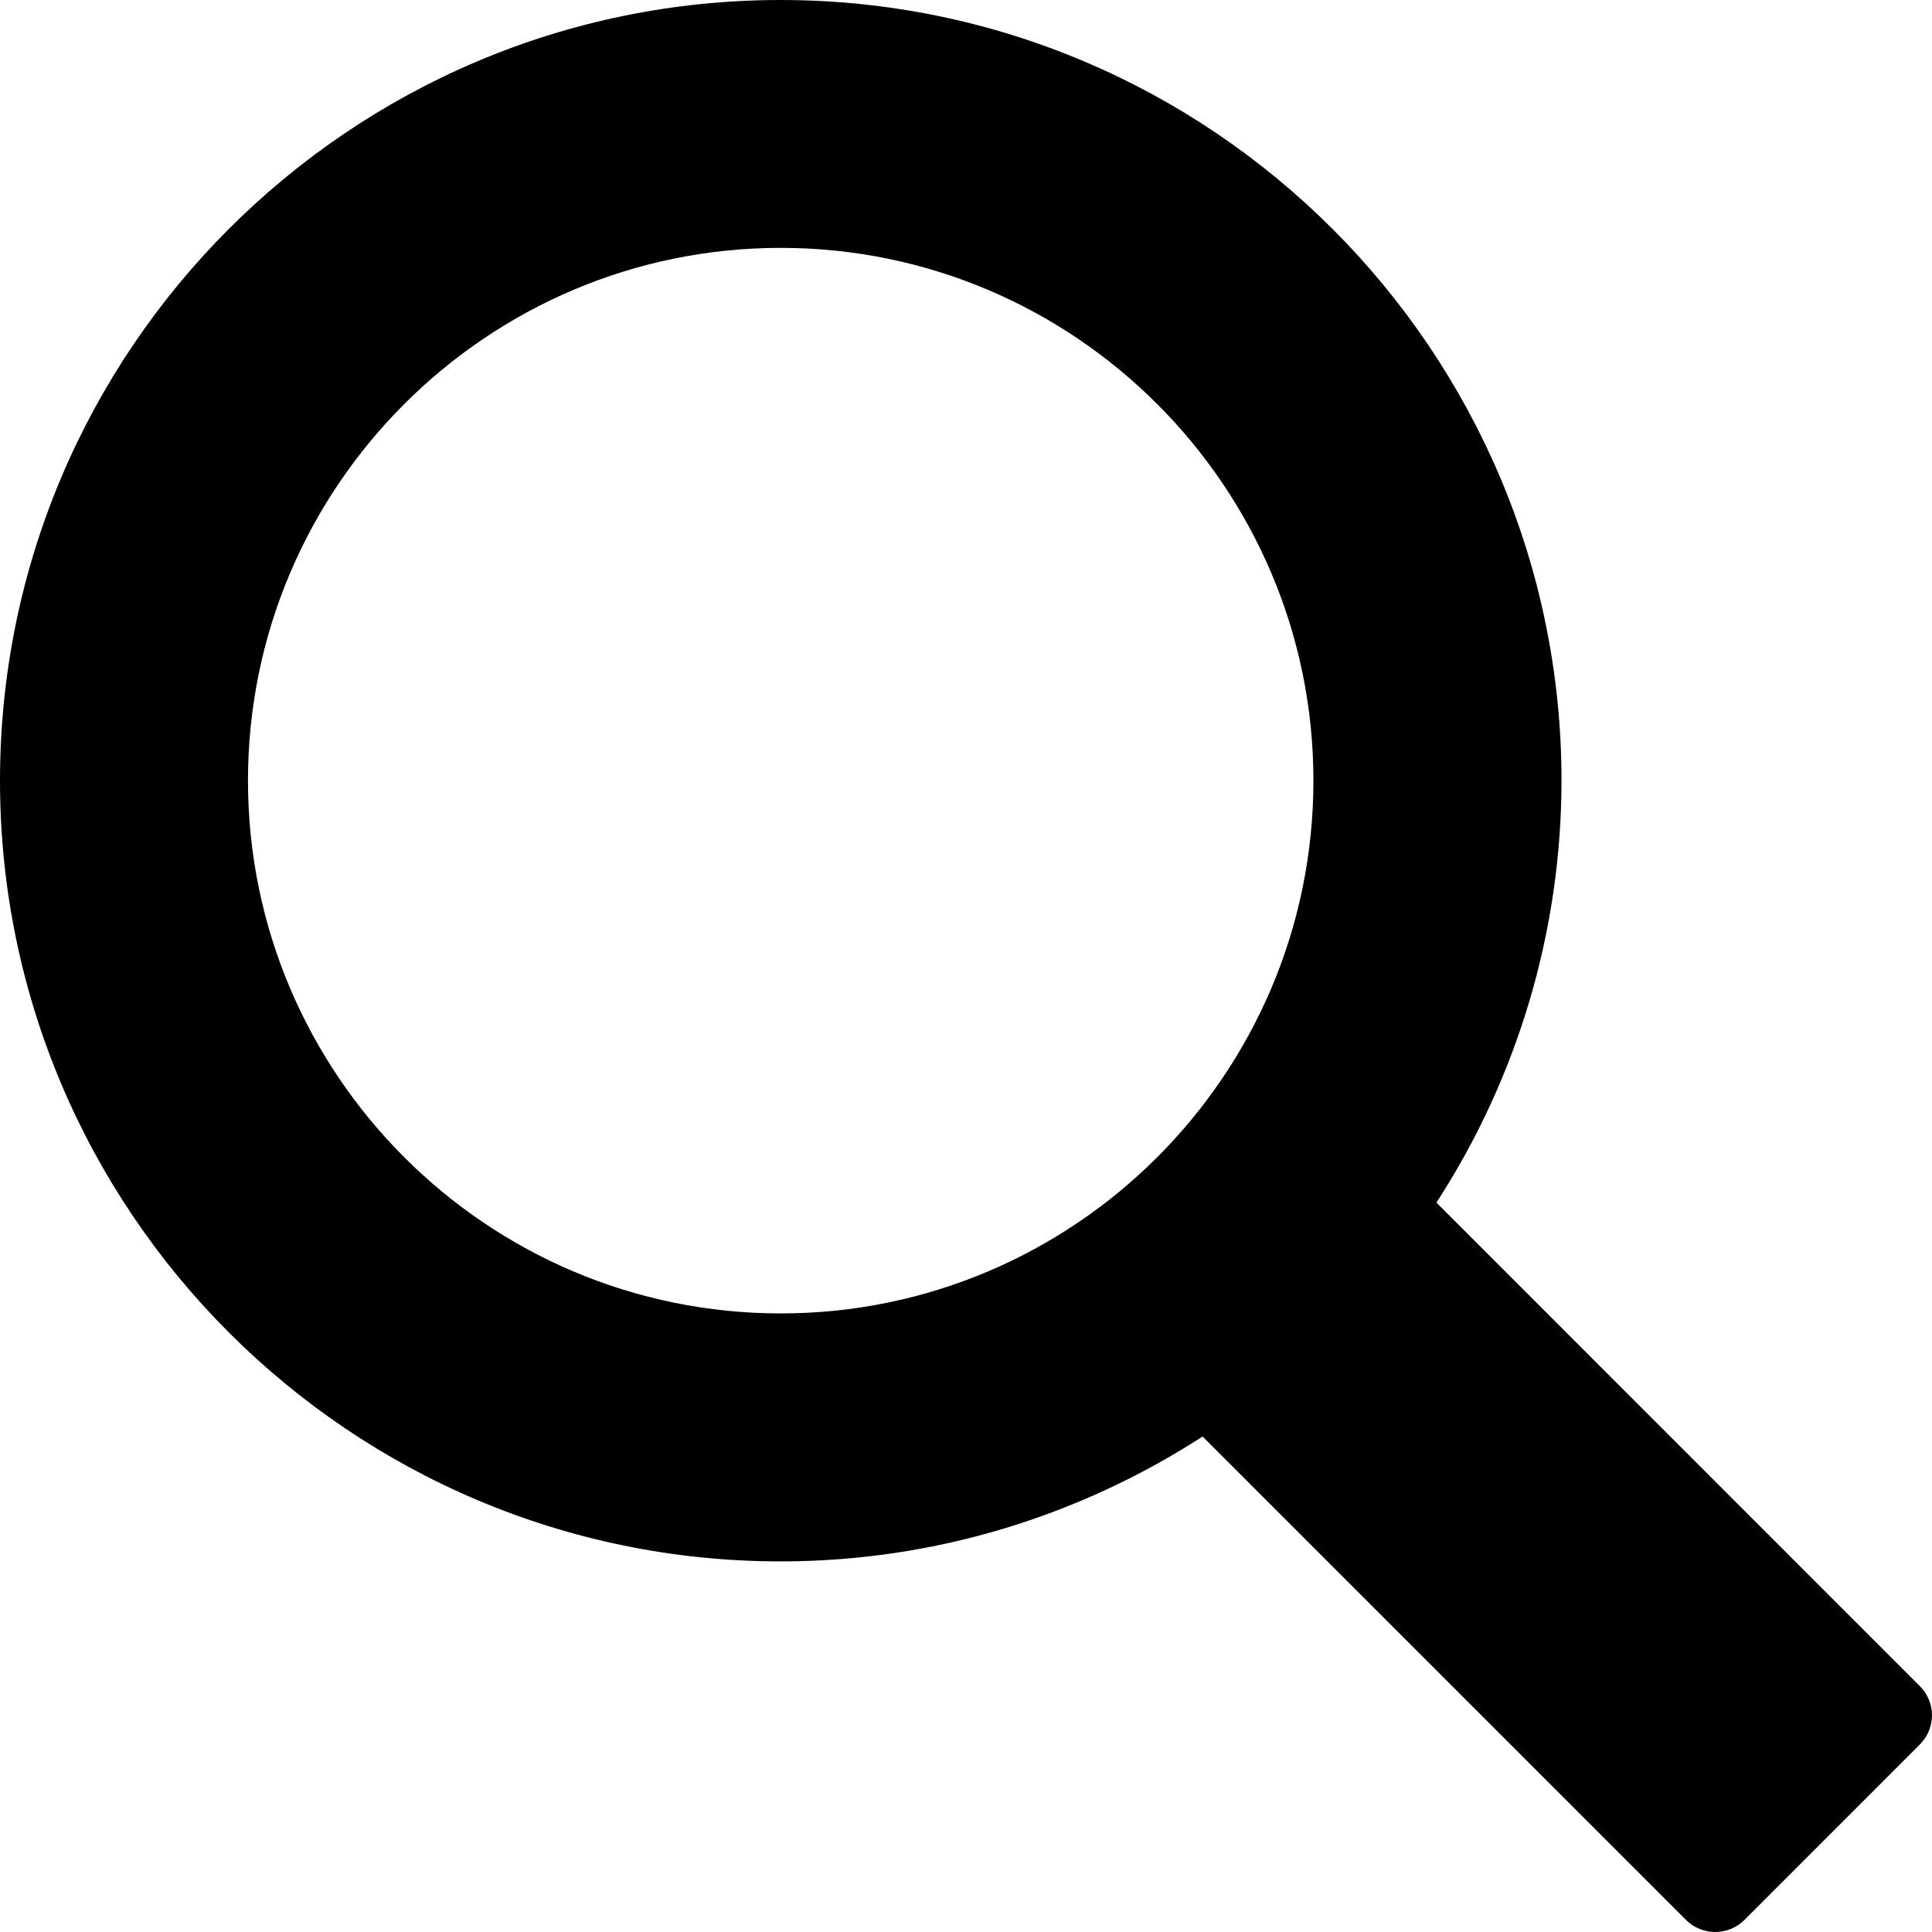
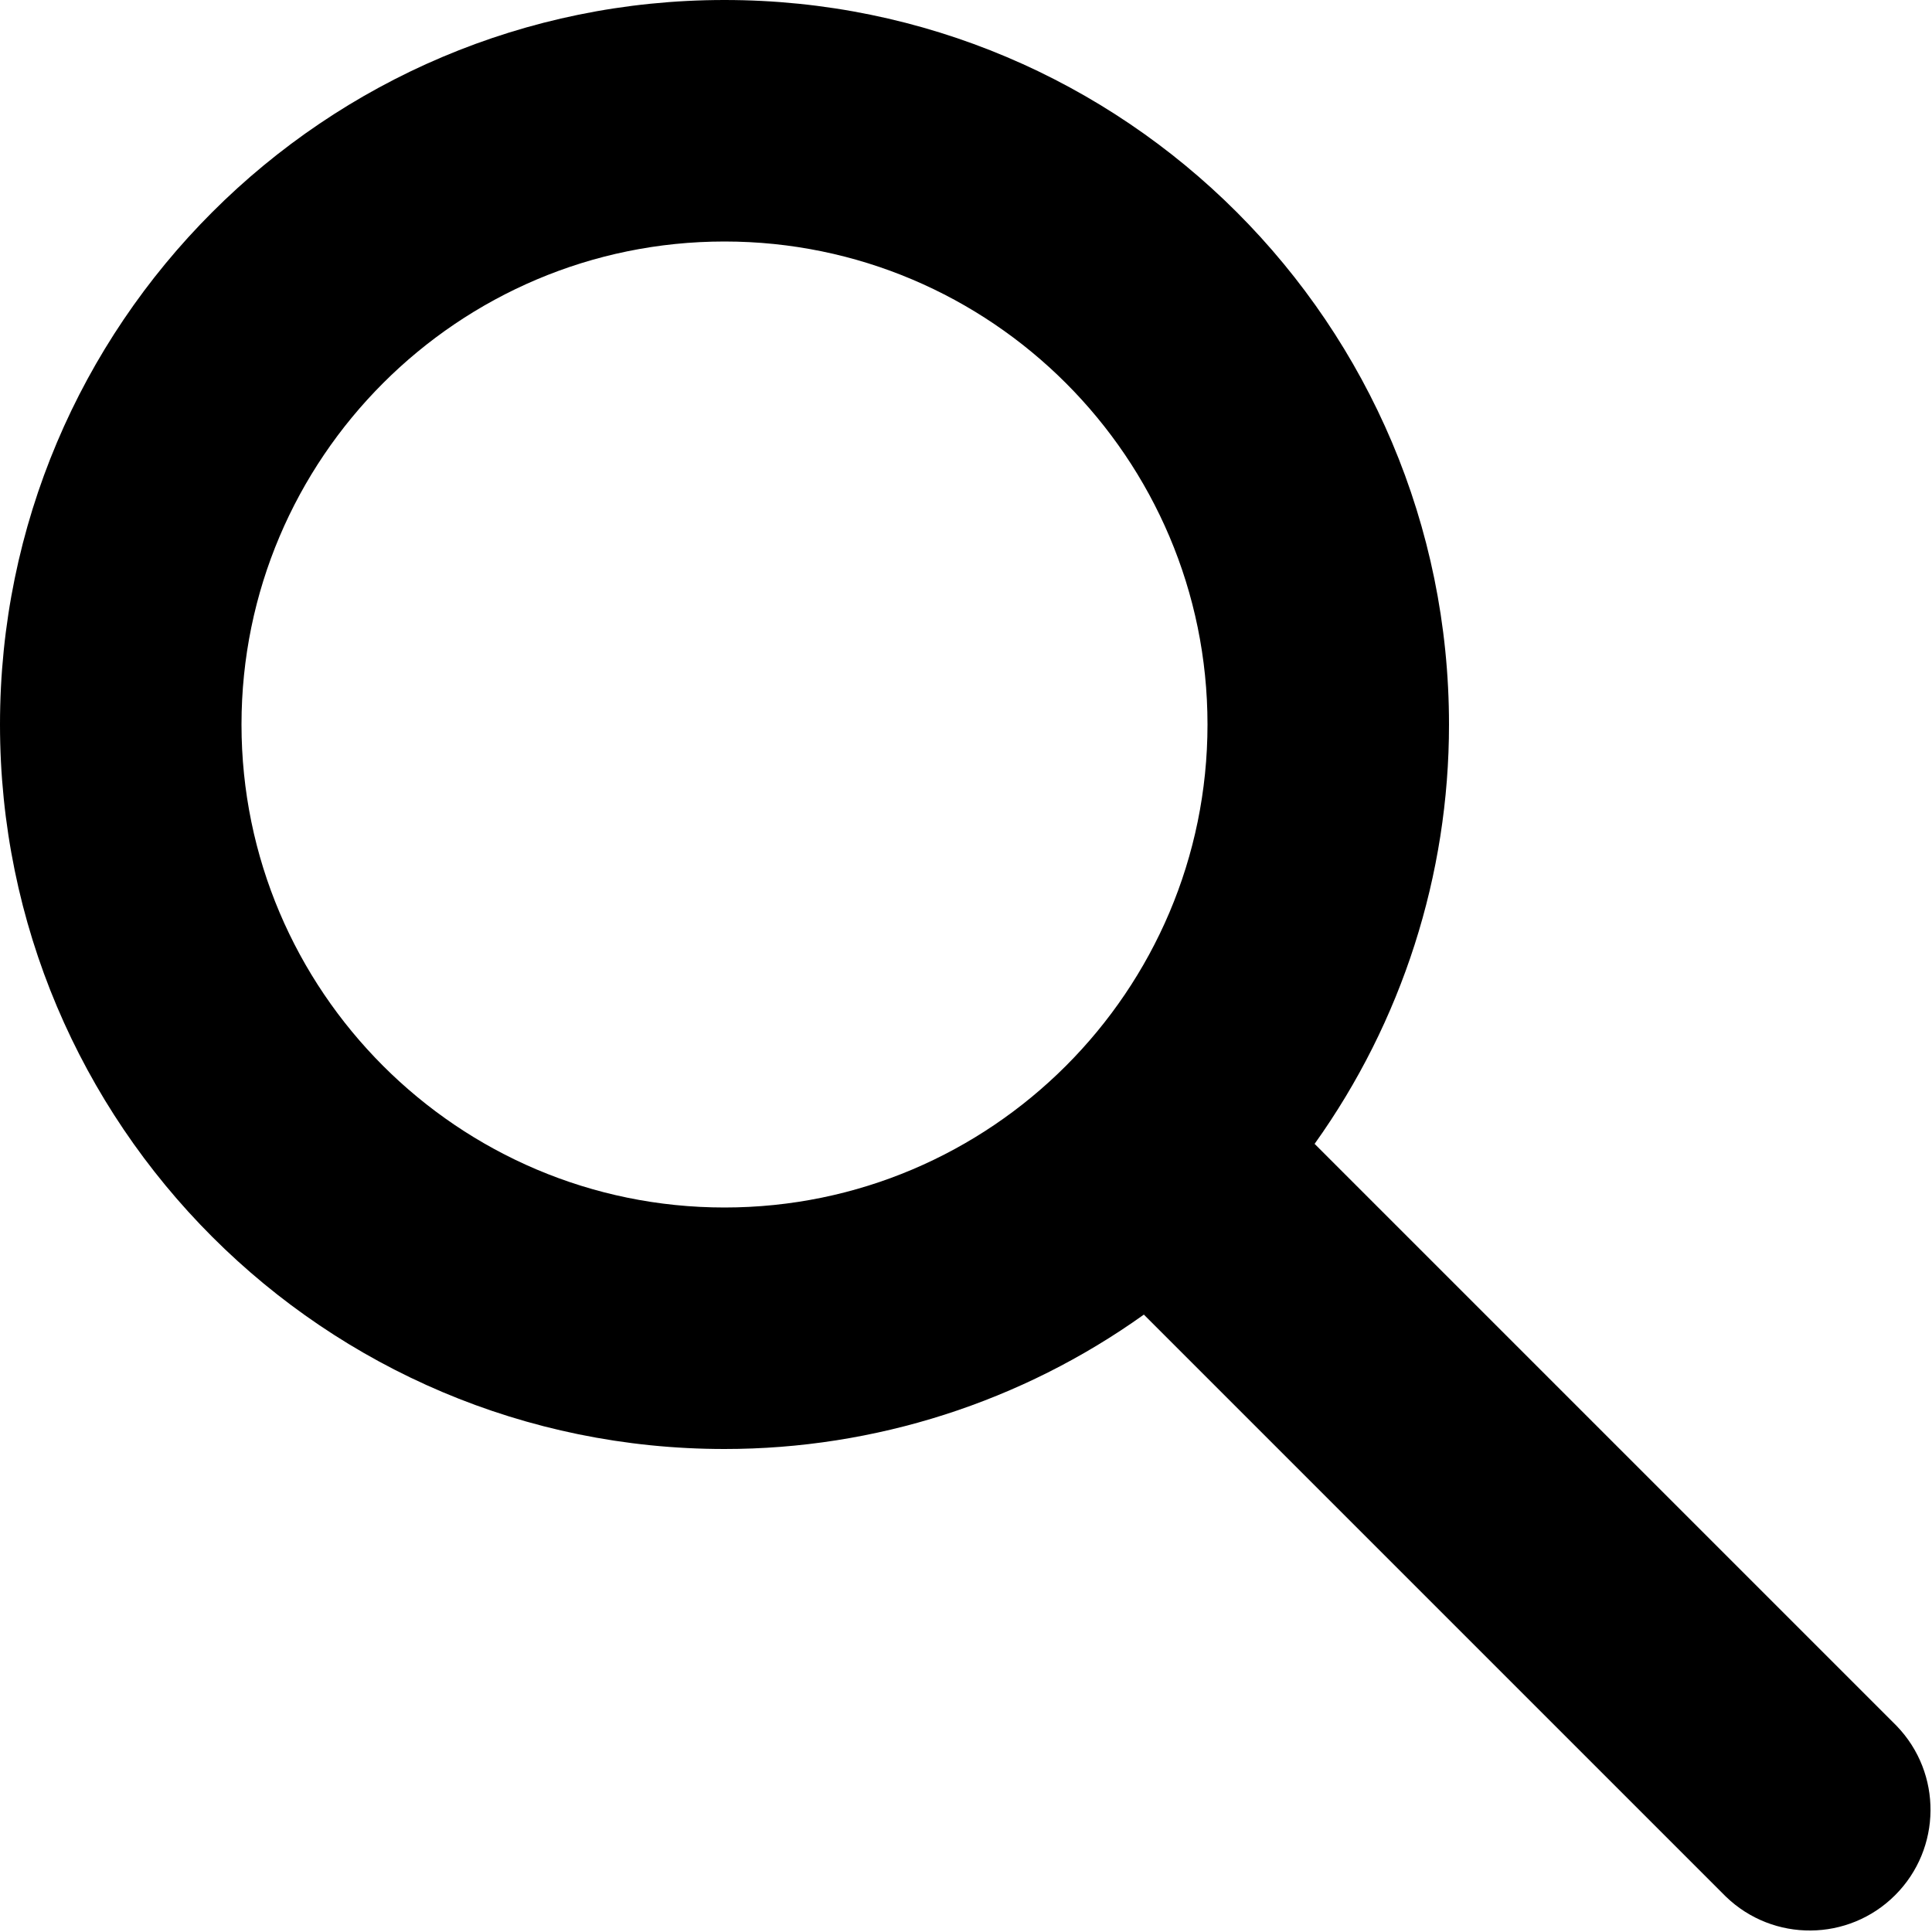
- <svg xmlns="http://www.w3.org/2000/svg" viewBox="0 0 35.495 35.496" preserveAspectRatio="xMidYMin meet">
-   <path d="M35.271 30.977l-8.88-8.882a14.254 14.254 0 0 0 2.298-7.752C28.689 6.434 22.251 0 14.343 0 6.432 0 0 6.434 0 14.343c0 7.911 6.433 14.344 14.343 14.344 2.856 0 5.513-.849 7.752-2.294l8.88 8.88a.761.761 0 0 0 1.076 0l3.22-3.221a.756.756 0 0 0 0-1.075zM4.556 14.342c0-5.396 4.391-9.788 9.788-9.788 5.398 0 9.787 4.392 9.787 9.788 0 5.398-4.389 9.789-9.787 9.789s-9.788-4.391-9.788-9.789z" />
+ <svg xmlns="http://www.w3.org/2000/svg" viewBox="0 0 16 16" preserveAspectRatio="xMidYMin meet">
+   <path d="M15.707 14.293l-4.82-4.82A5.968 5.968 0 0 0 12 6a6 6 0 1 0-6 6 5.968 5.968 0 0 0 3.473-1.113l4.82 4.82a1 1 0 0 0 1.414-1.414zM6 10c-2.206 0-4-1.794-4-4s1.794-4 4-4 4 1.794 4 4-1.794 4-4 4z" />
</svg>
